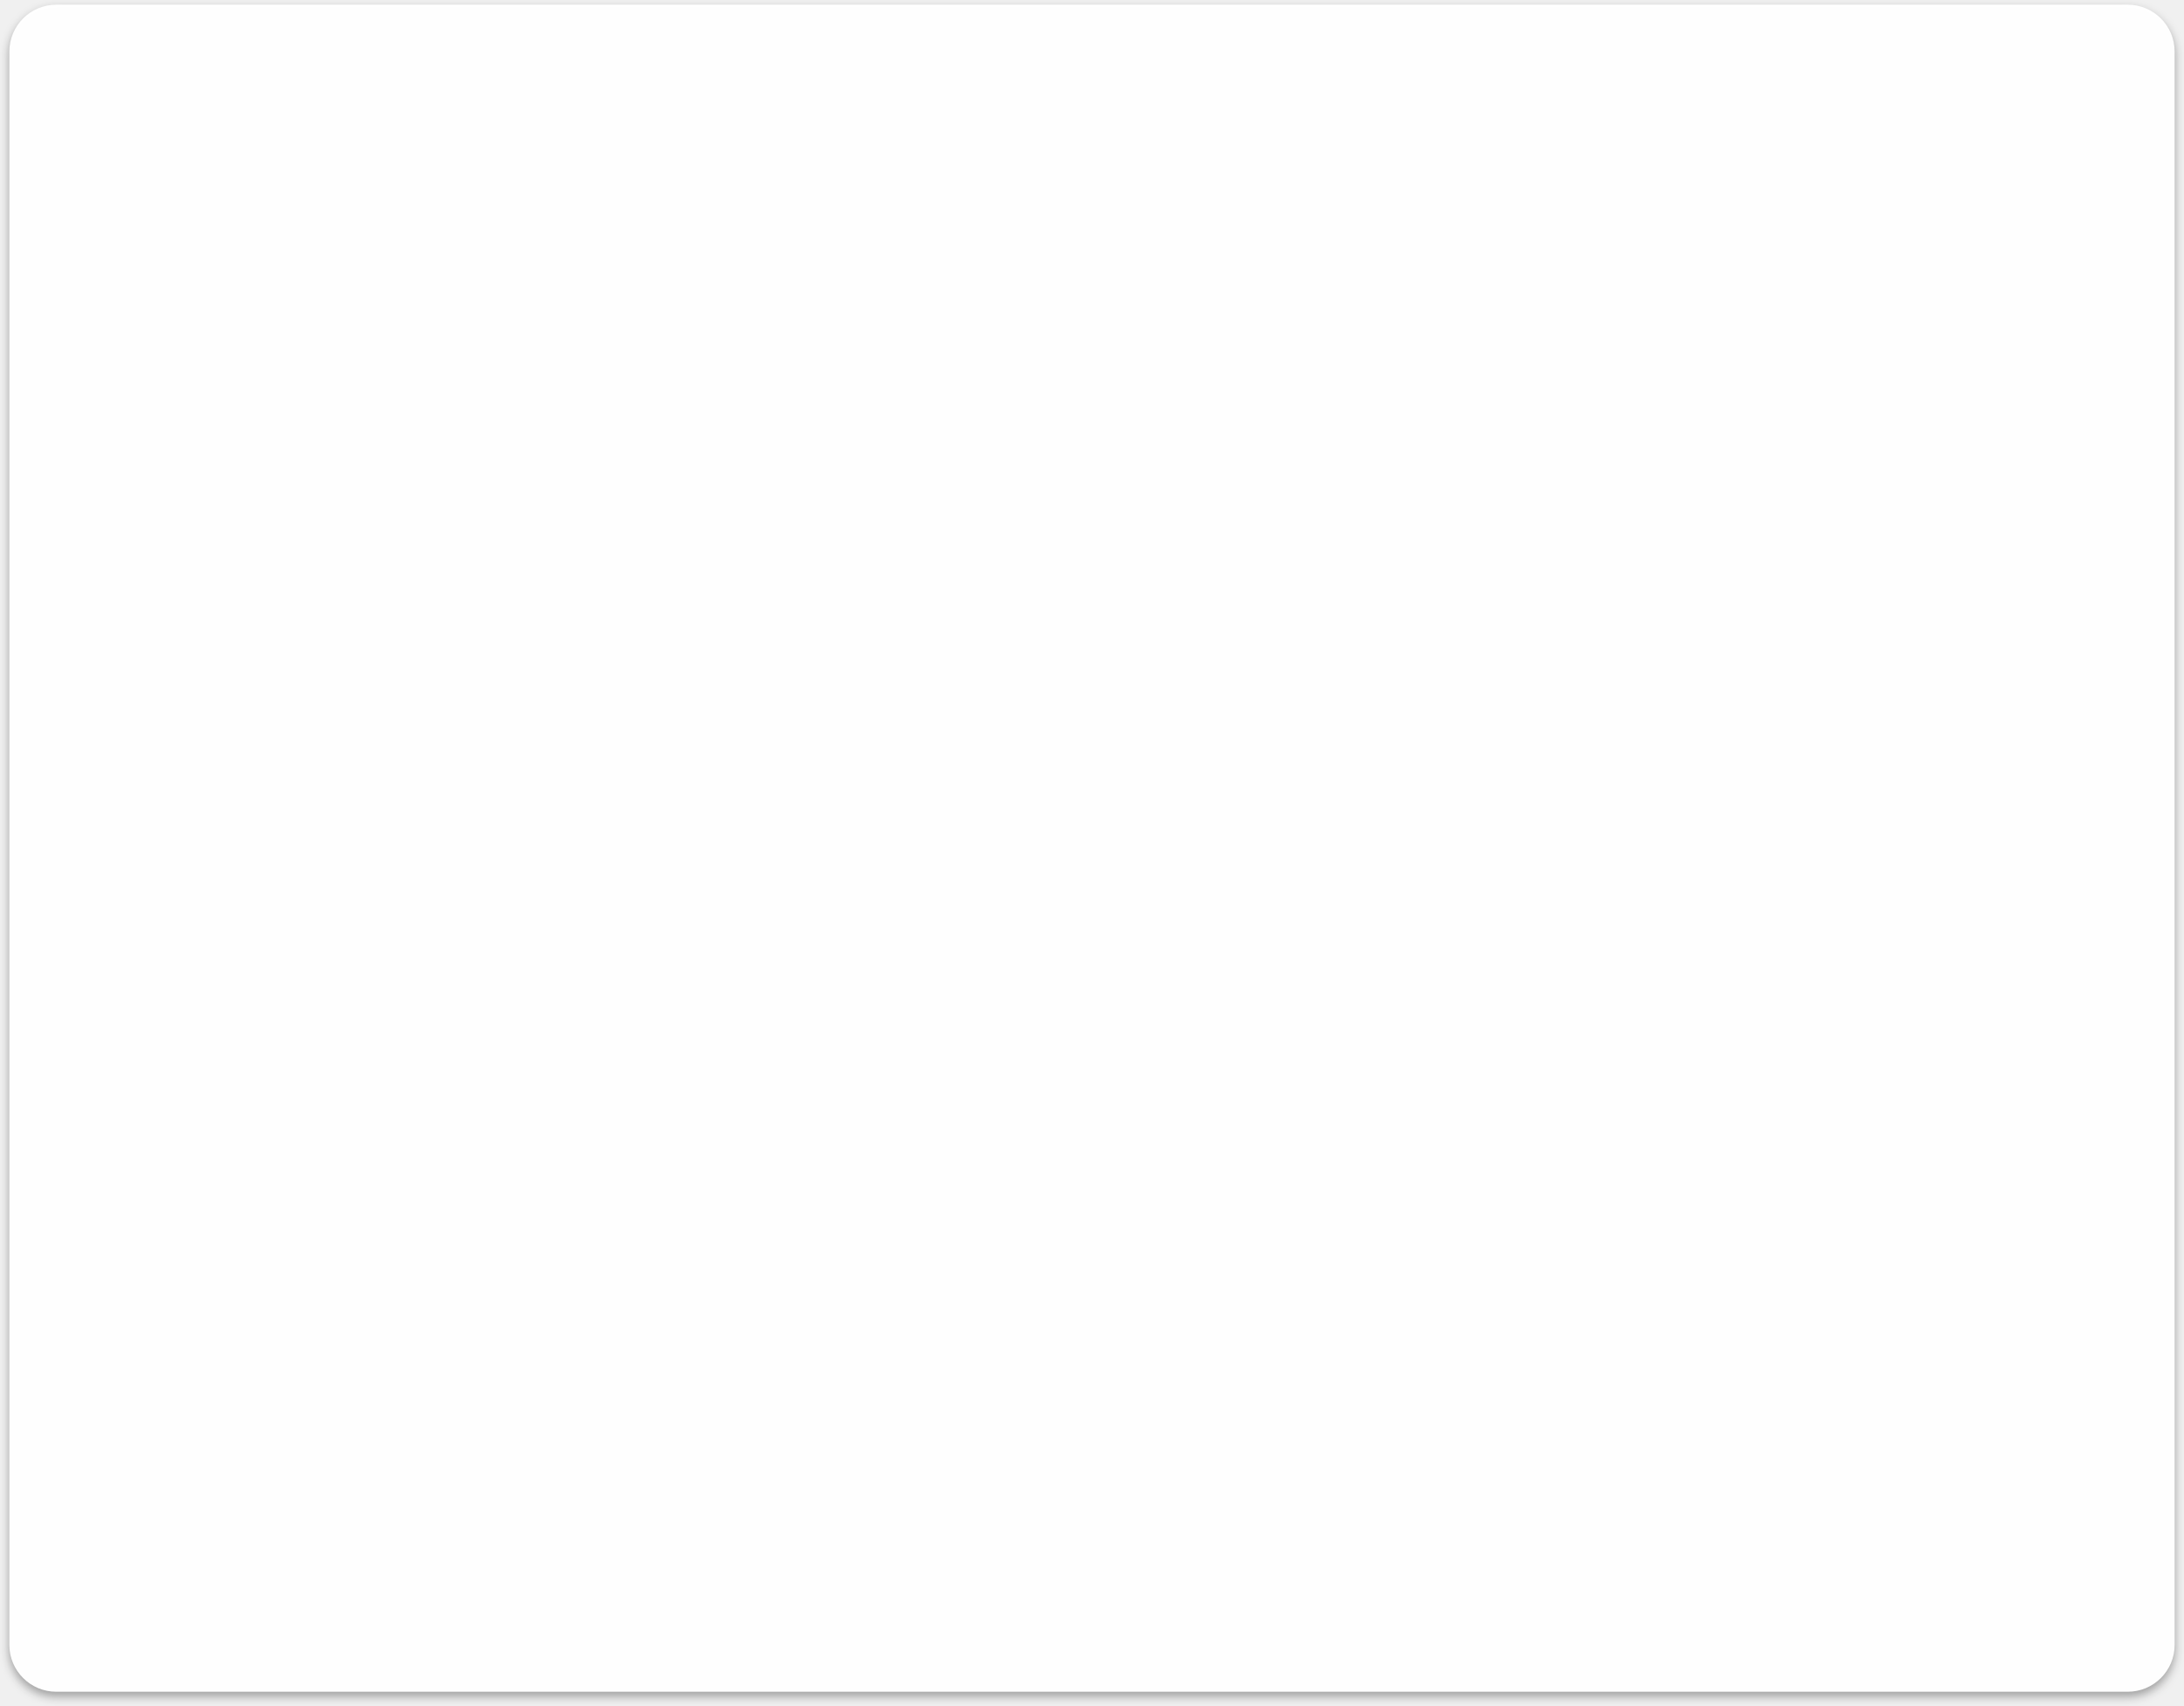
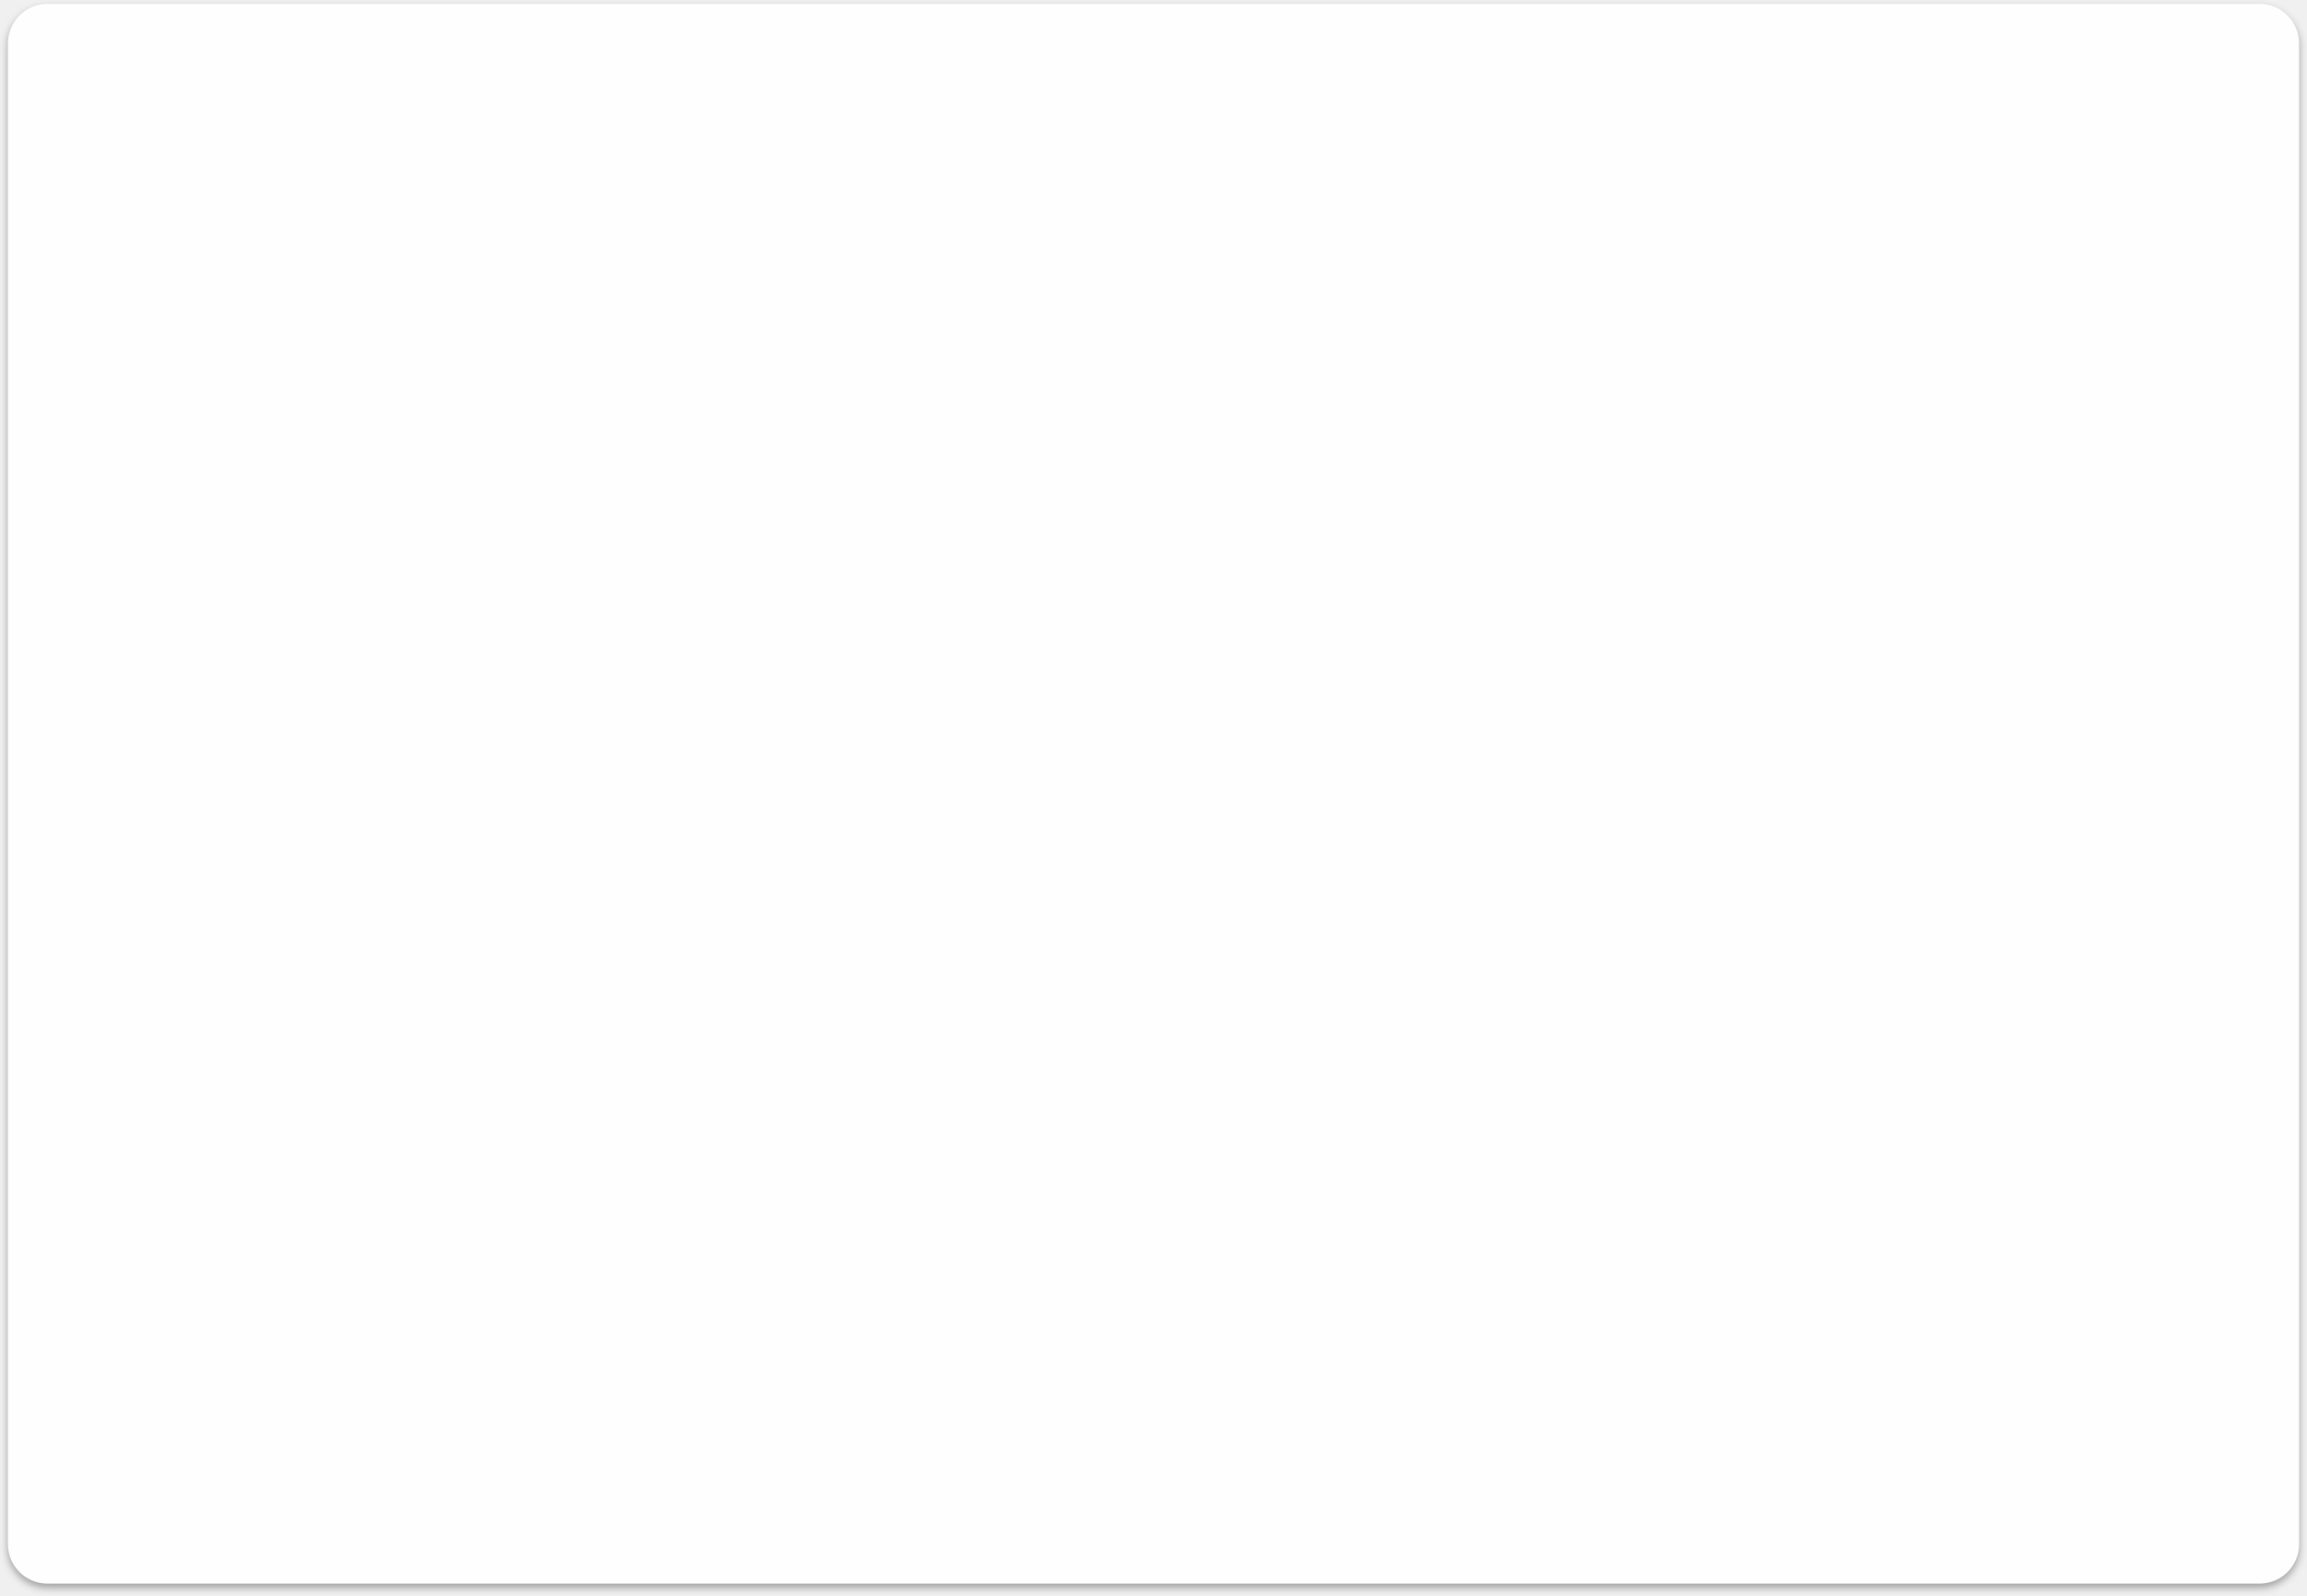
- <svg xmlns="http://www.w3.org/2000/svg" xmlns:xlink="http://www.w3.org/1999/xlink" version="1.1" width="466px" height="364px">
+ <svg xmlns="http://www.w3.org/2000/svg" xmlns:xlink="http://www.w3.org/1999/xlink" version="1.1" width="584px" height="404px">
  <defs>
-     <filter x="-2px" y="-1px" width="466px" height="364px" filterUnits="userSpaceOnUse" id="filter45">
+     <filter x="-2px" y="-1px" width="584px" height="404px" filterUnits="userSpaceOnUse" id="filter55">
      <feOffset dx="0" dy="1" in="SourceAlpha" result="shadowOffsetInner" />
      <feGaussianBlur stdDeviation="1" in="shadowOffsetInner" result="shadowGaussian" />
      <feComposite in2="shadowGaussian" operator="atop" in="SourceAlpha" result="shadowComposite" />
      <feColorMatrix type="matrix" values="0 0 0 0 0  0 0 0 0 0  0 0 0 0 0  0 0 0 0.349 0  " in="shadowComposite" />
    </filter>
-     <g id="widget46">
-       <path d="M 0 10  A 10 10 0 0 1 10 0 L 452 0  A 10 10 0 0 1 462 10 L 462 350  A 10 10 0 0 1 452 360 L 10 360  A 10 10 0 0 1 0 350 L 0 10  Z " fill-rule="nonzero" fill="#ffffff" stroke="none" fill-opacity="0.988" />
+     <g id="widget56">
+       <path d="M 0 10  A 10 10 0 0 1 10 0 L 570 0  A 10 10 0 0 1 580 10 L 580 390  A 10 10 0 0 1 570 400 L 10 400  A 10 10 0 0 1 0 390 L 0 10  Z " fill-rule="nonzero" fill="#ffffff" stroke="none" fill-opacity="0.988" />
    </g>
  </defs>
  <g transform="matrix(1 0 0 1 2 1 )">
-     <use xlink:href="#widget46" filter="url(#filter45)" />
-     <use xlink:href="#widget46" />
+     <use xlink:href="#widget56" filter="url(#filter55)" />
+     <use xlink:href="#widget56" />
  </g>
</svg>
